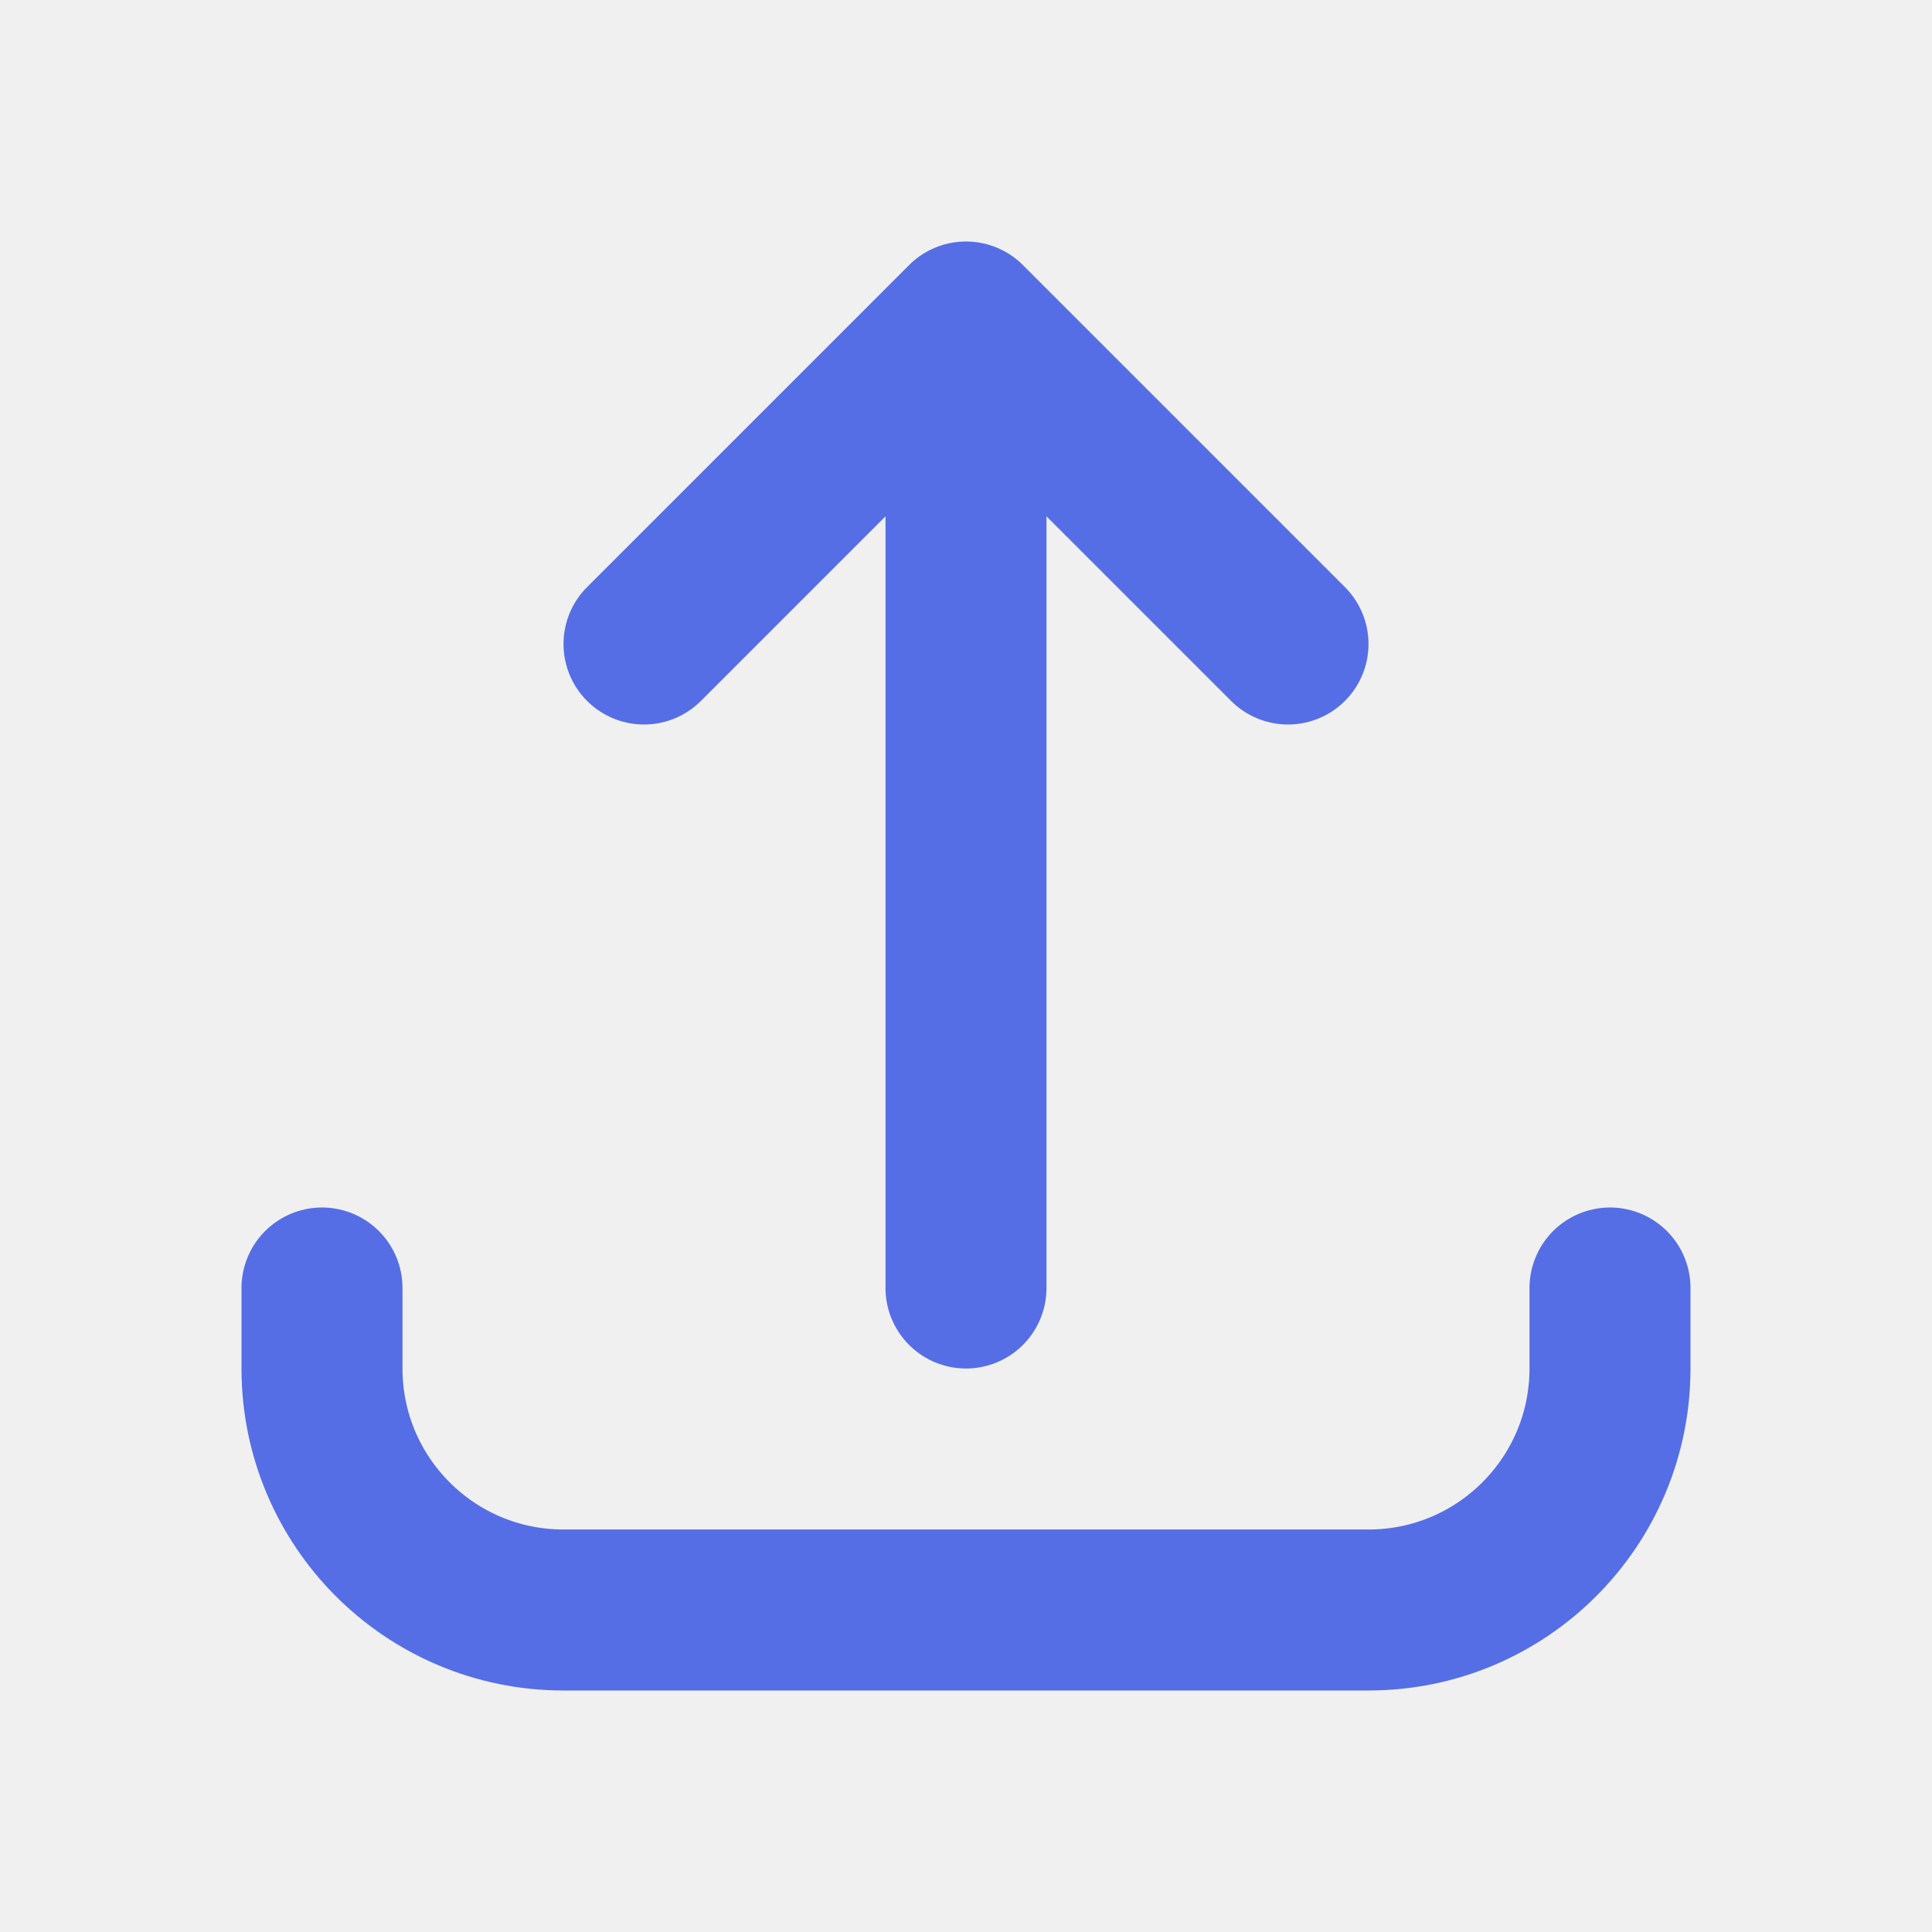
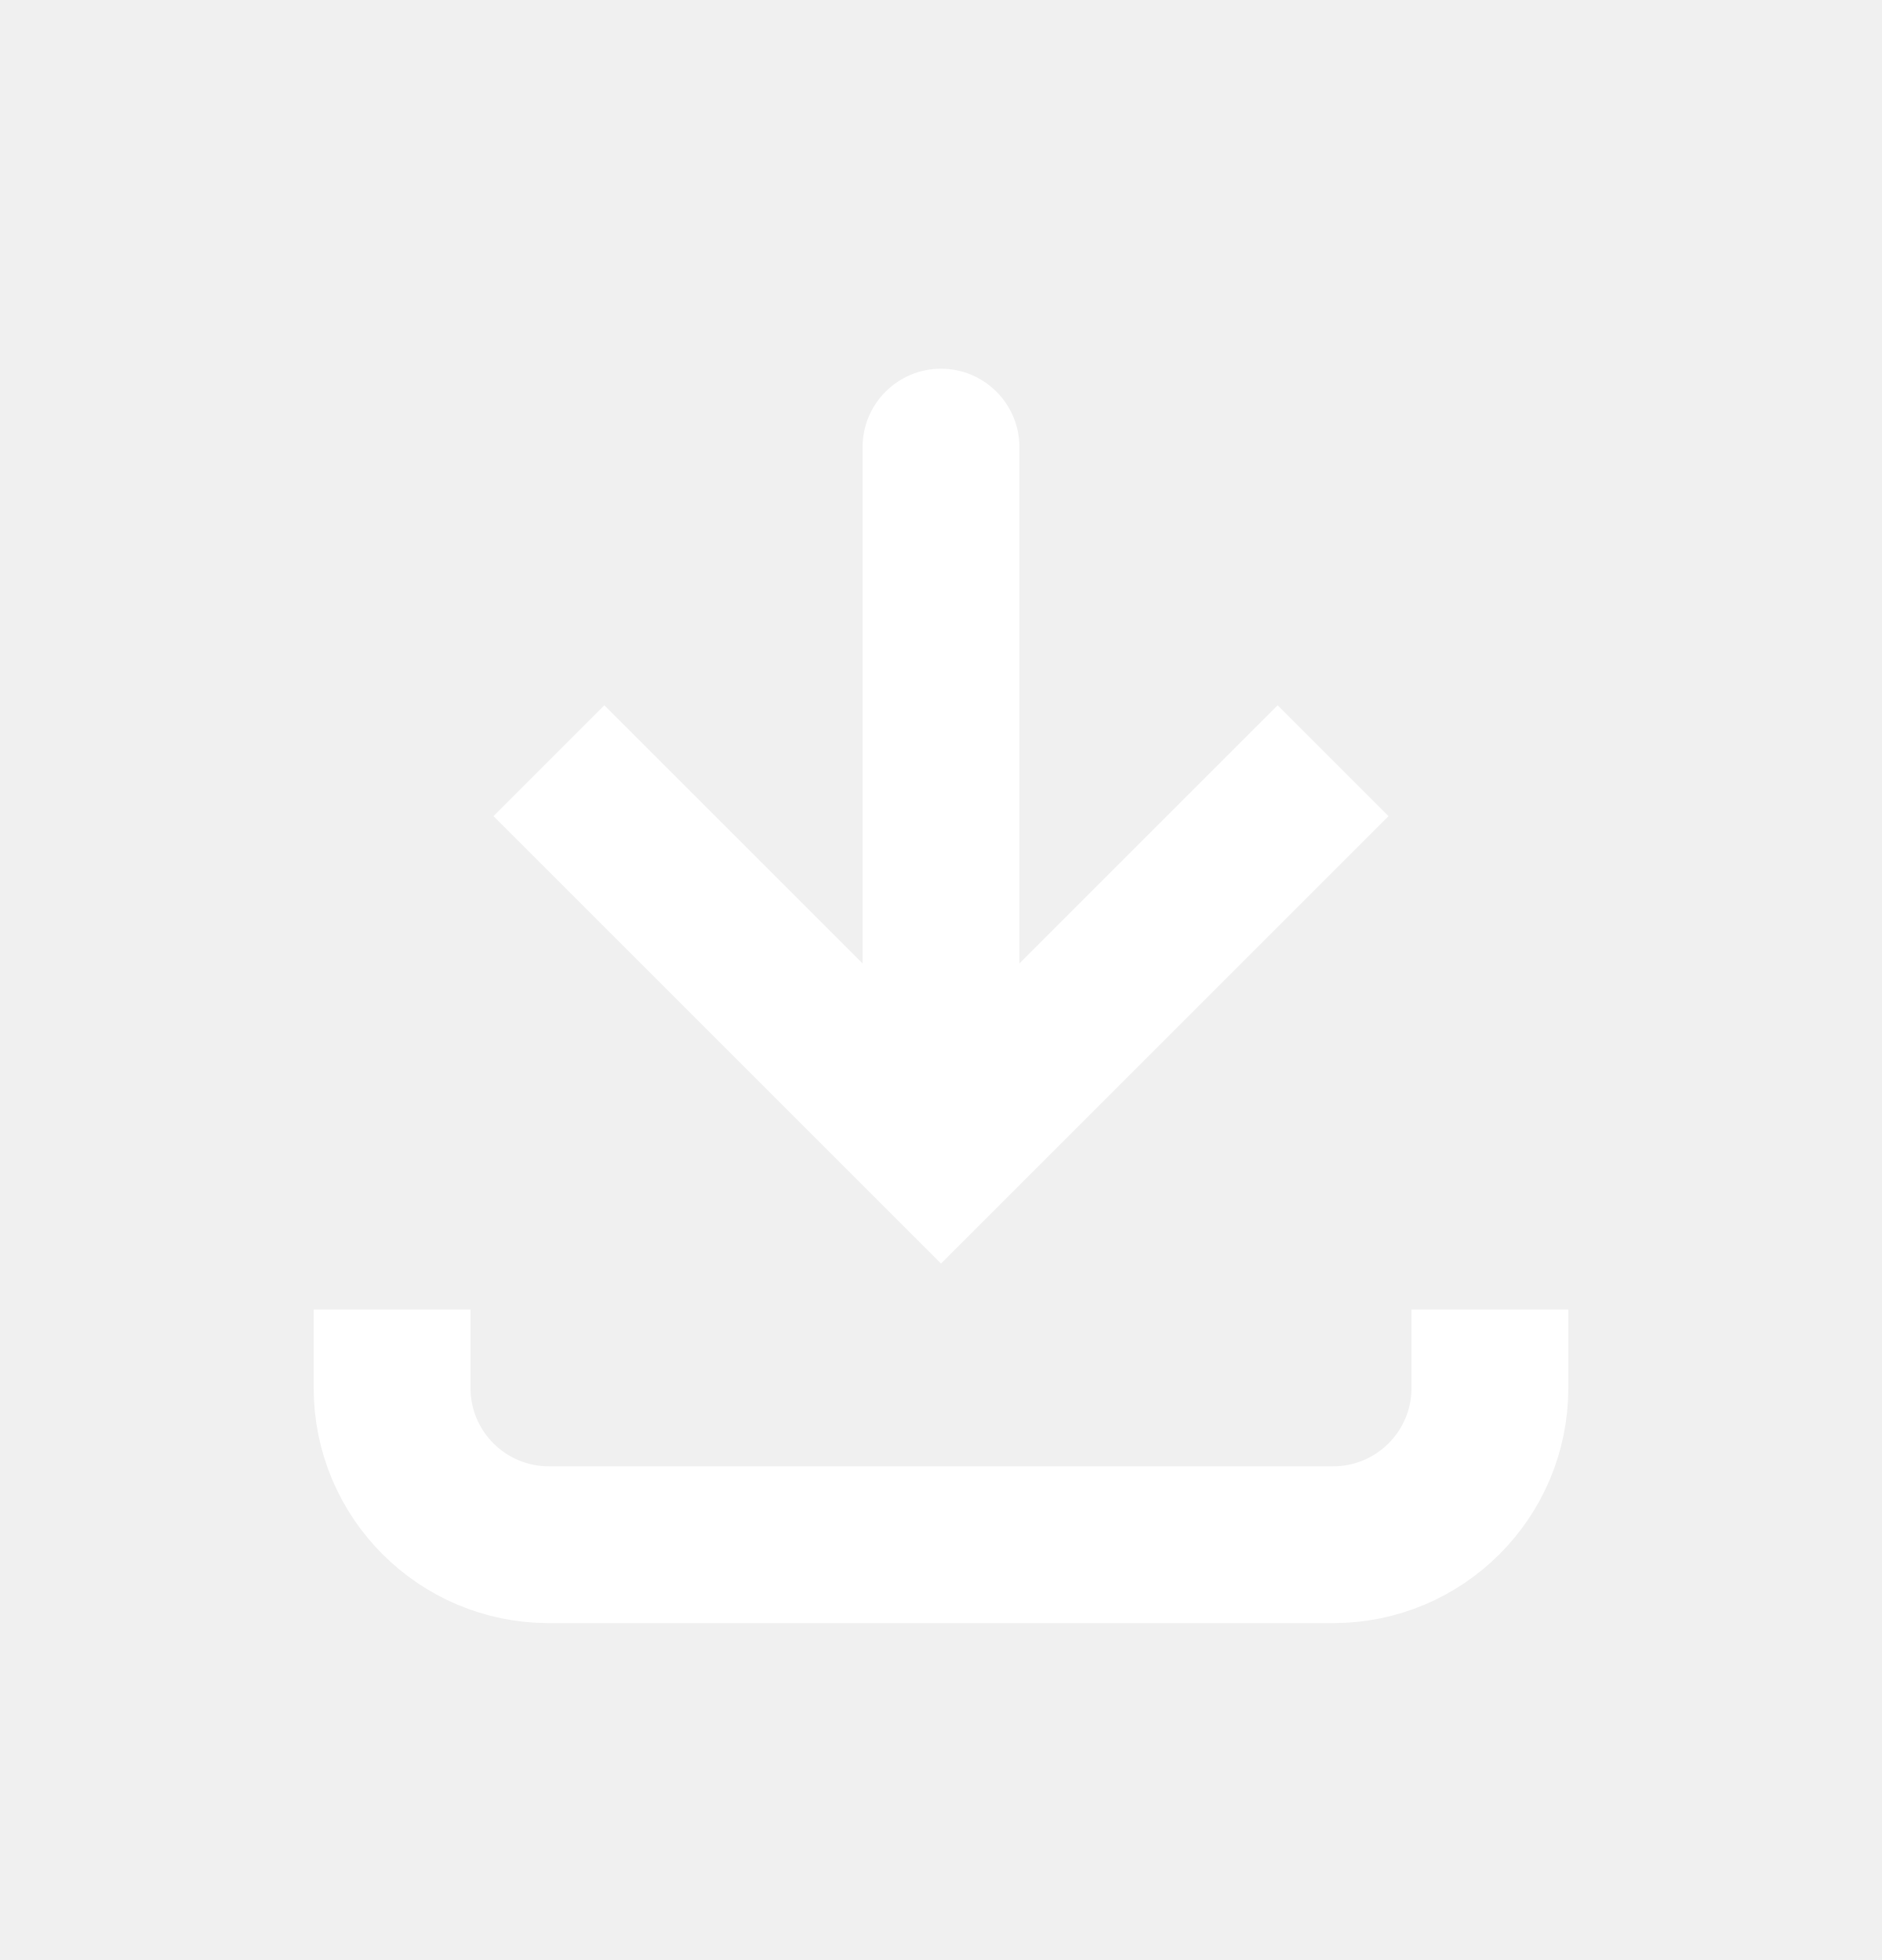
- <svg xmlns="http://www.w3.org/2000/svg" width="24" height="24" viewBox="0 0 24 24" fill="none">
-   <path d="M4 16L4 17C4 18.657 5.343 20 7 20L17 20C18.657 20 20 18.657 20 17L20 16M16 8L12 4M12 4L8 8M12 4L12 16" stroke="#556EE6" stroke-width="2" stroke-linecap="round" stroke-linejoin="round" />
+ <svg xmlns="http://www.w3.org/2000/svg" width="24" height="25" viewBox="0 0 24 25" fill="none">
+   <path d="M12 14.703L11.293 15.41L12 16.117L12.707 15.41L12 14.703ZM13 5.703C13 5.151 12.552 4.703 12 4.703C11.448 4.703 11 5.151 11 5.703L13 5.703ZM6.293 10.41L11.293 15.41L12.707 13.996L7.707 8.996L6.293 10.41ZM12.707 15.41L17.707 10.41L16.293 8.996L11.293 13.996L12.707 15.41ZM13 14.703L13 5.703L11 5.703L11 14.703L13 14.703Z" fill="white" />
+   <path d="M5 16.703L5 17.703C5 18.808 5.895 19.703 7 19.703L17 19.703C18.105 19.703 19 18.808 19 17.703V16.703" stroke="white" stroke-width="2" />
</svg>
